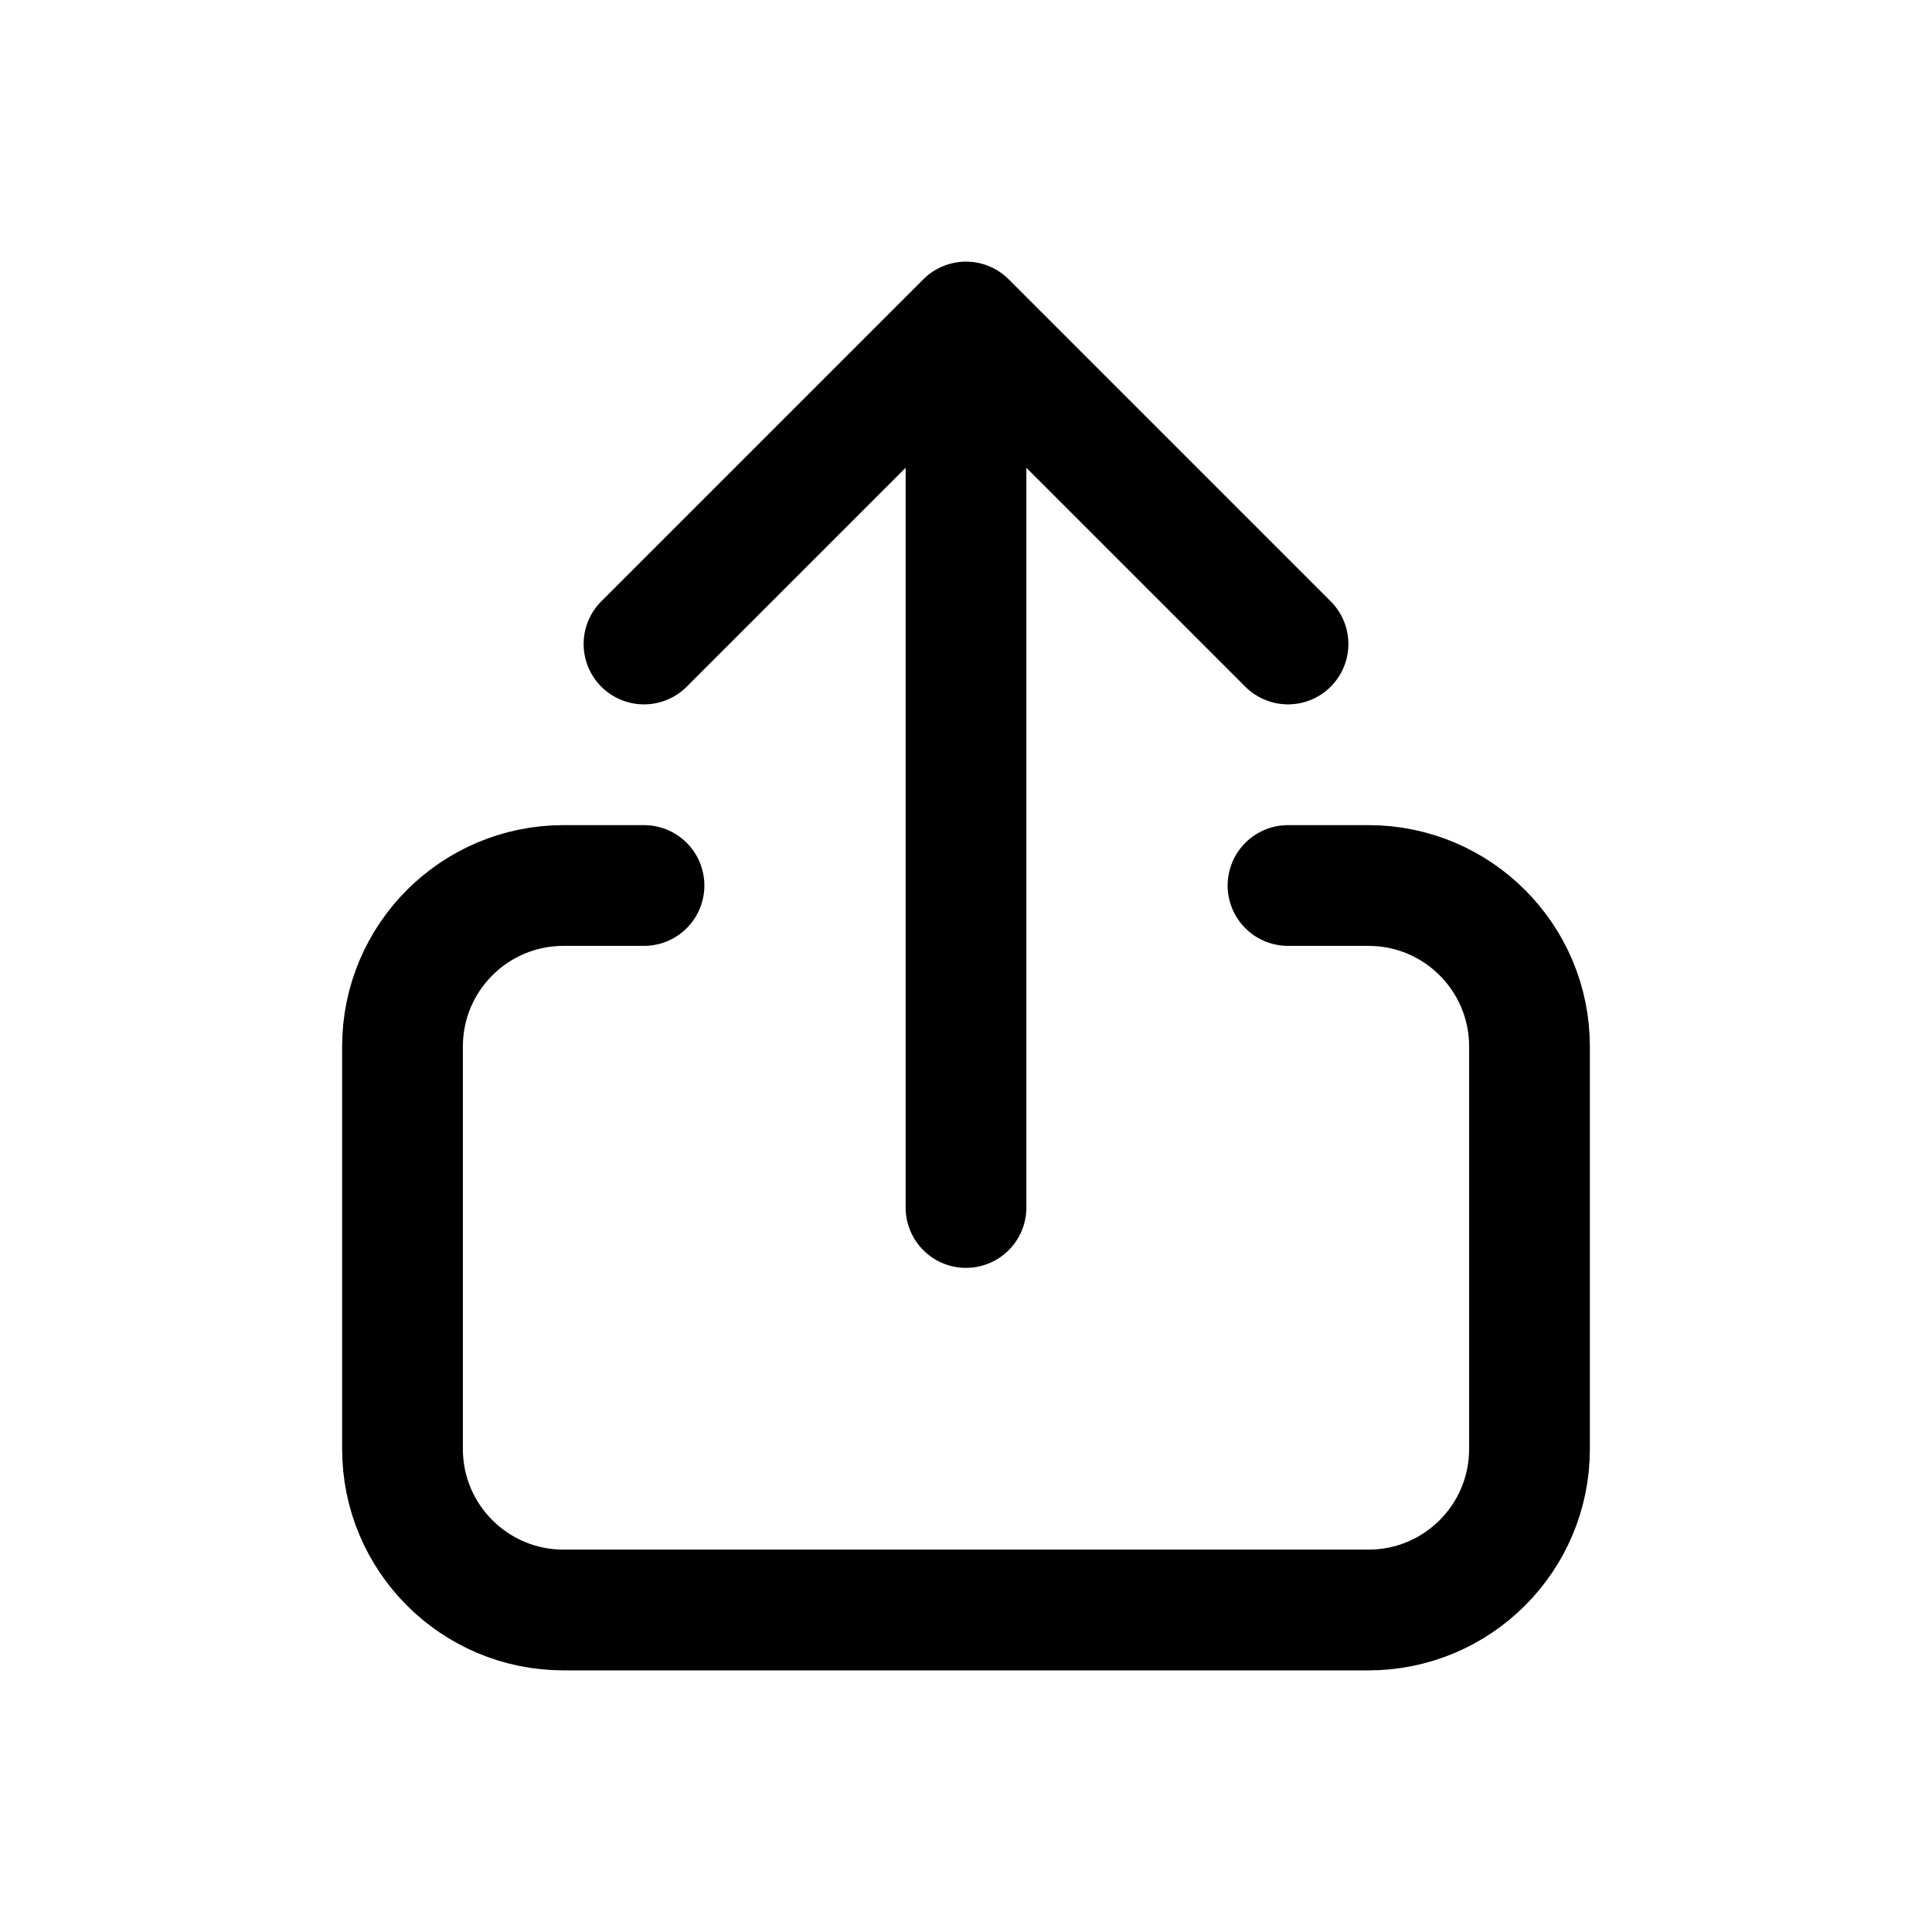
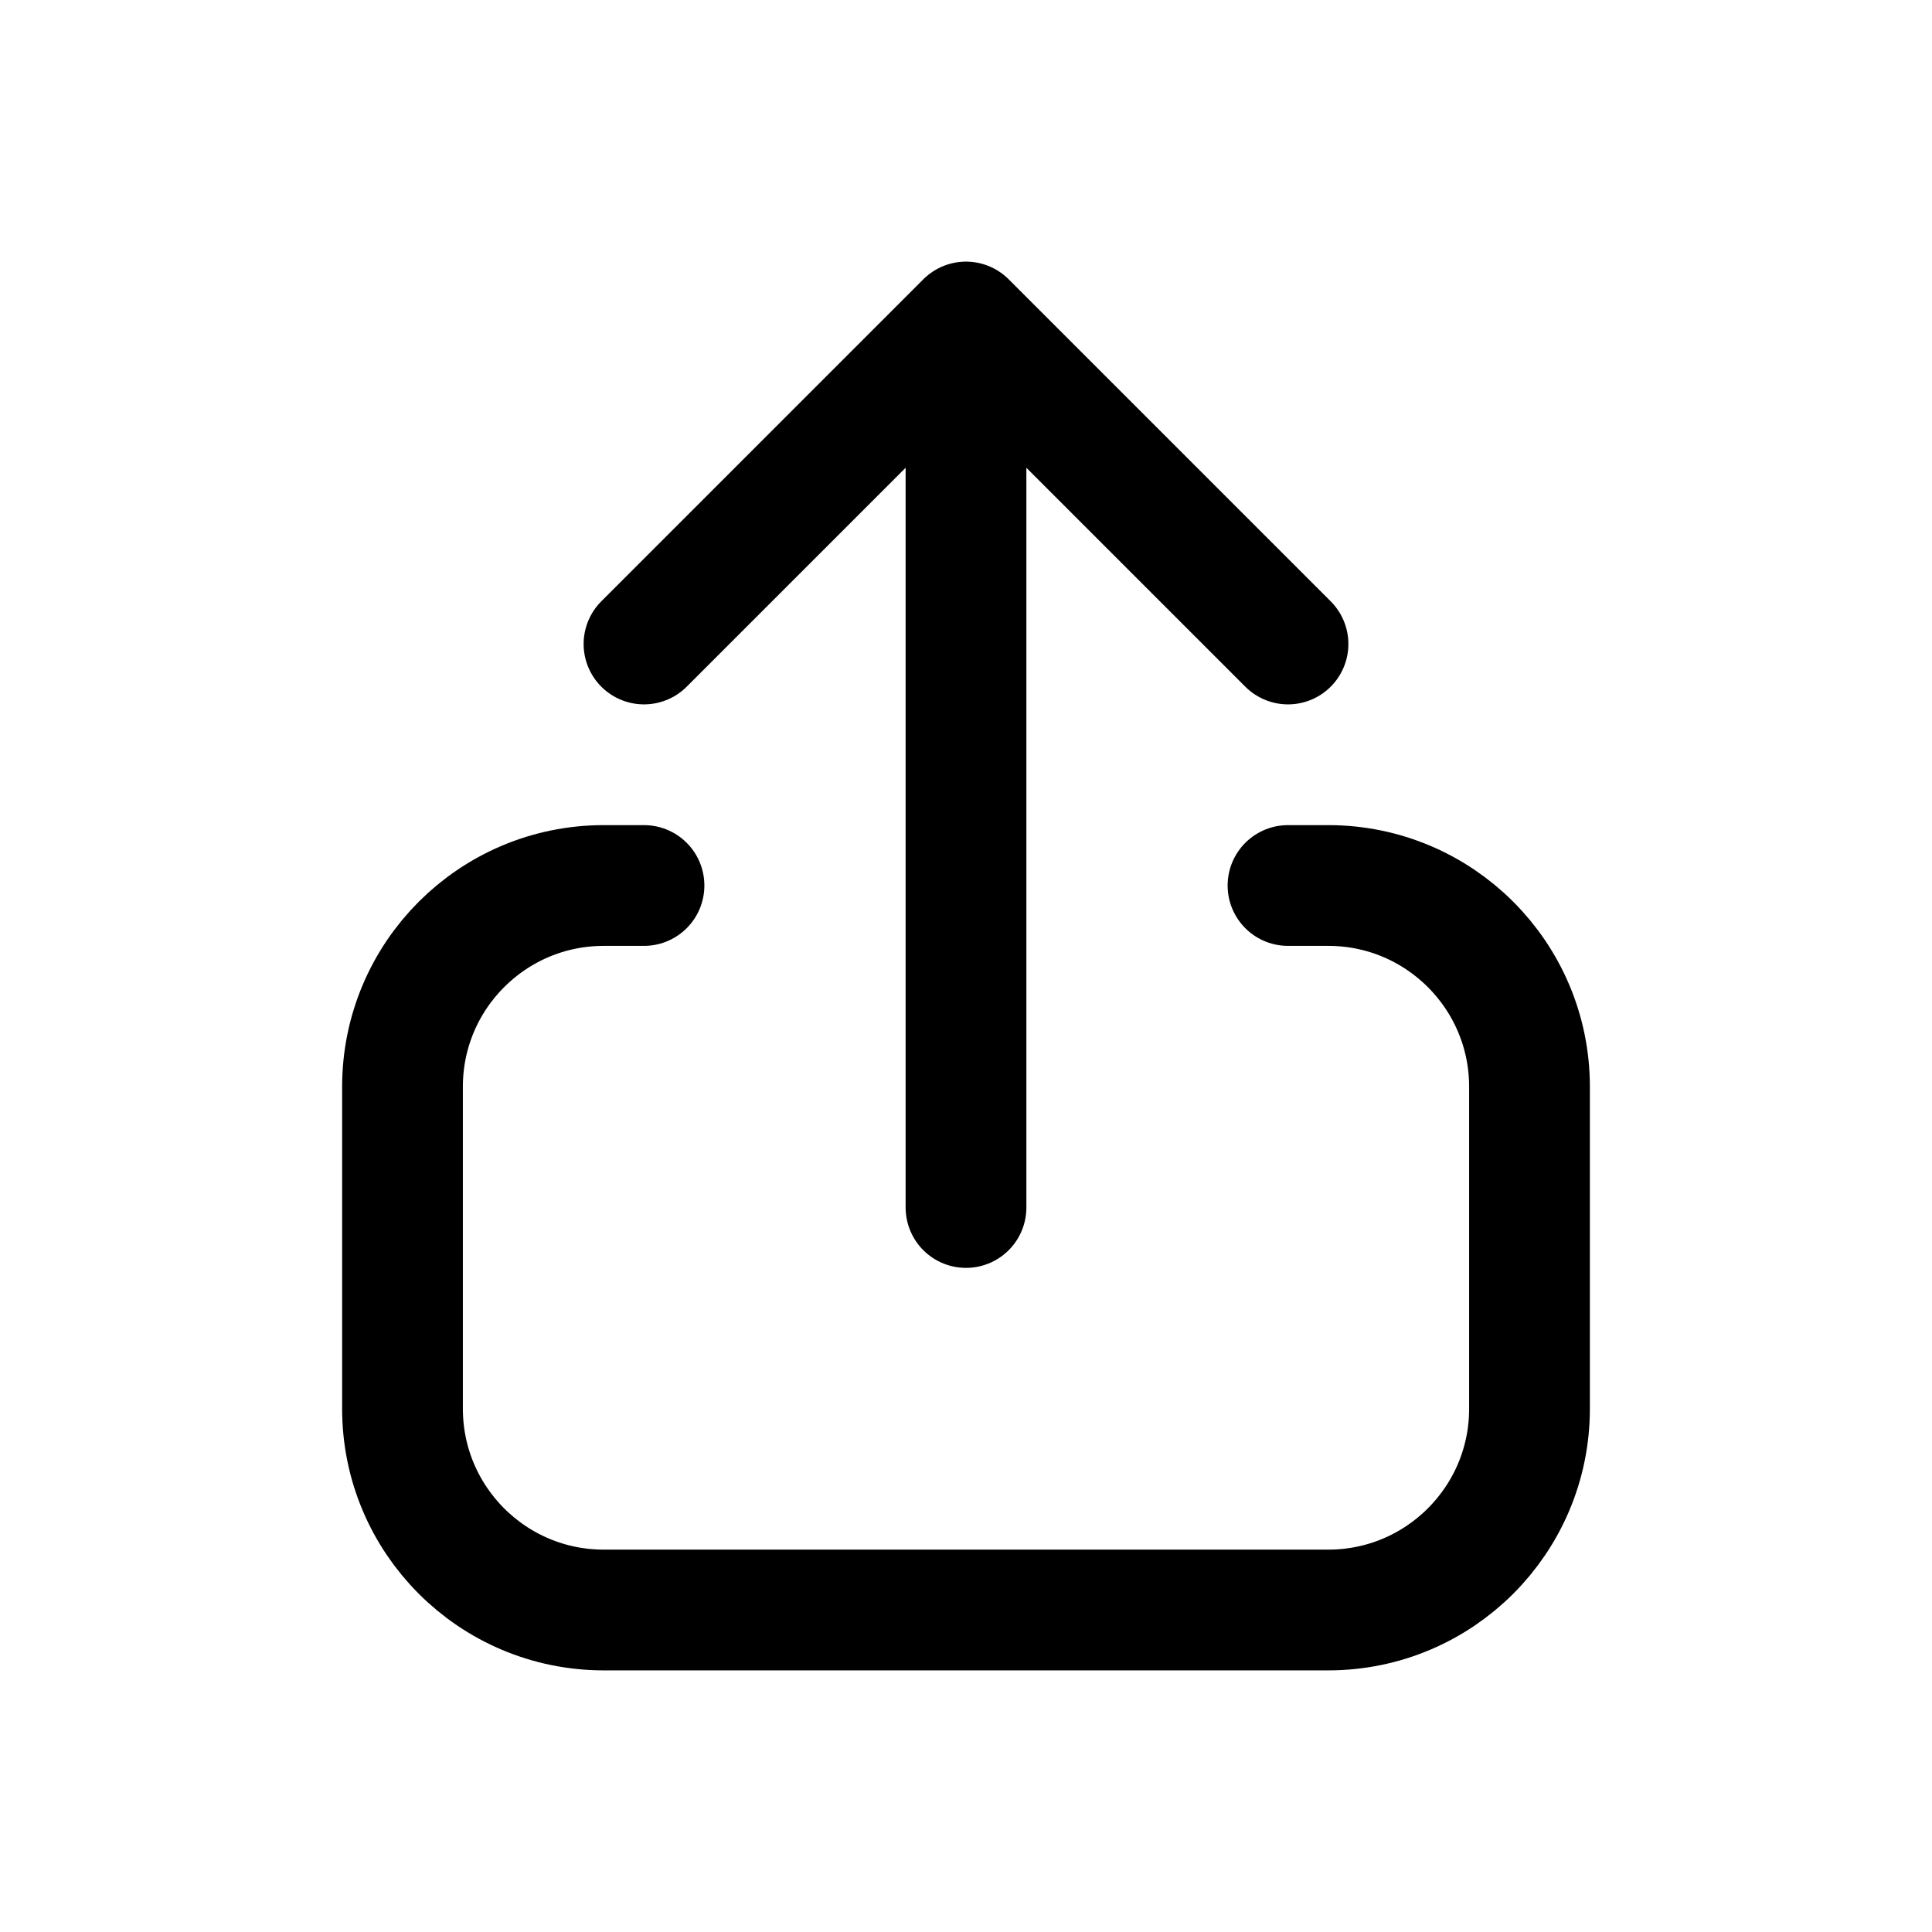
<svg xmlns="http://www.w3.org/2000/svg" width="24" height="24" viewBox="0 0 24 24" fill="none" stroke="currentColor" stroke-width="1.5" stroke-linecap="round" stroke-linejoin="round">
  <path d="M12 4v11M8 8l4-4 4 4" />
-   <path d="M8 11H7a2 2 0 0 0-2 2v5a2 2 0 0 0 2 2h10a2 2 0 0 0 2-2v-5a2 2 0 0 0-2-2h-1" />
+   <path d="M8 11H7.5A2.5 2.5 0 0 0 5 13.5v4A2.5 2.5 0 0 0 7.5 20h9a2.5 2.5 0 0 0 2.5-2.5v-4a2.5 2.5 0 0 0-2.5-2.5H16" />
</svg>
